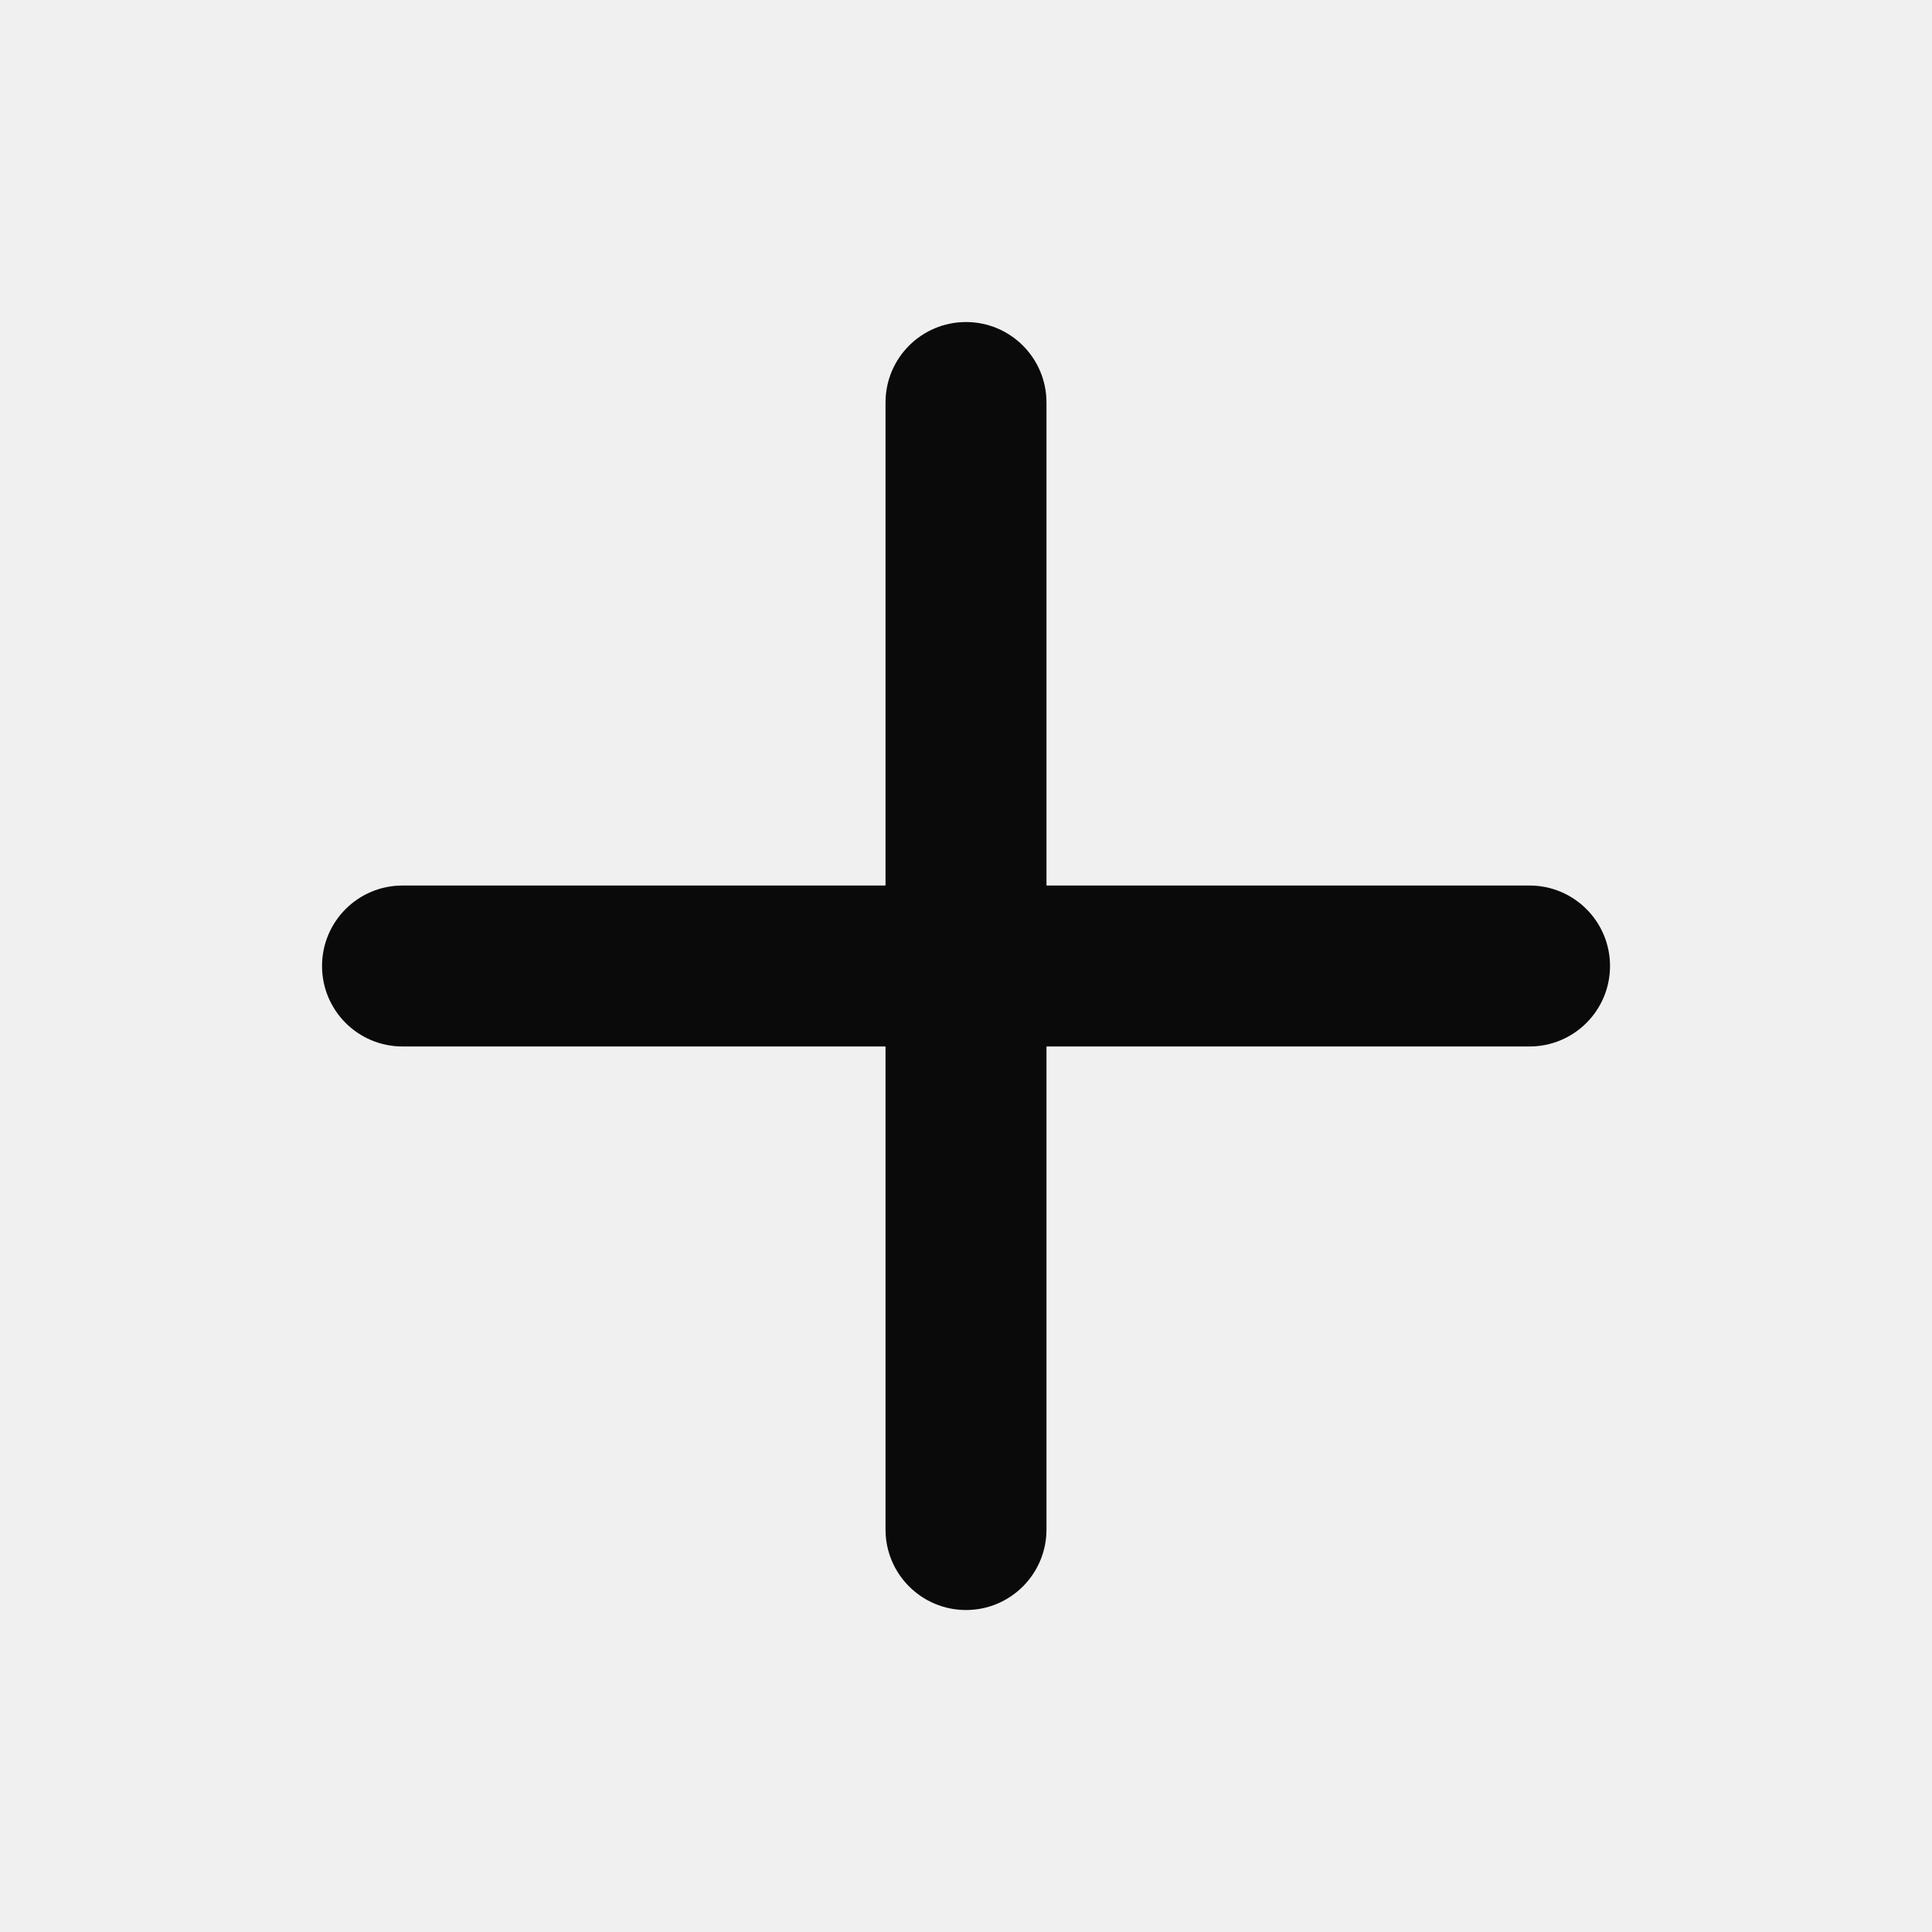
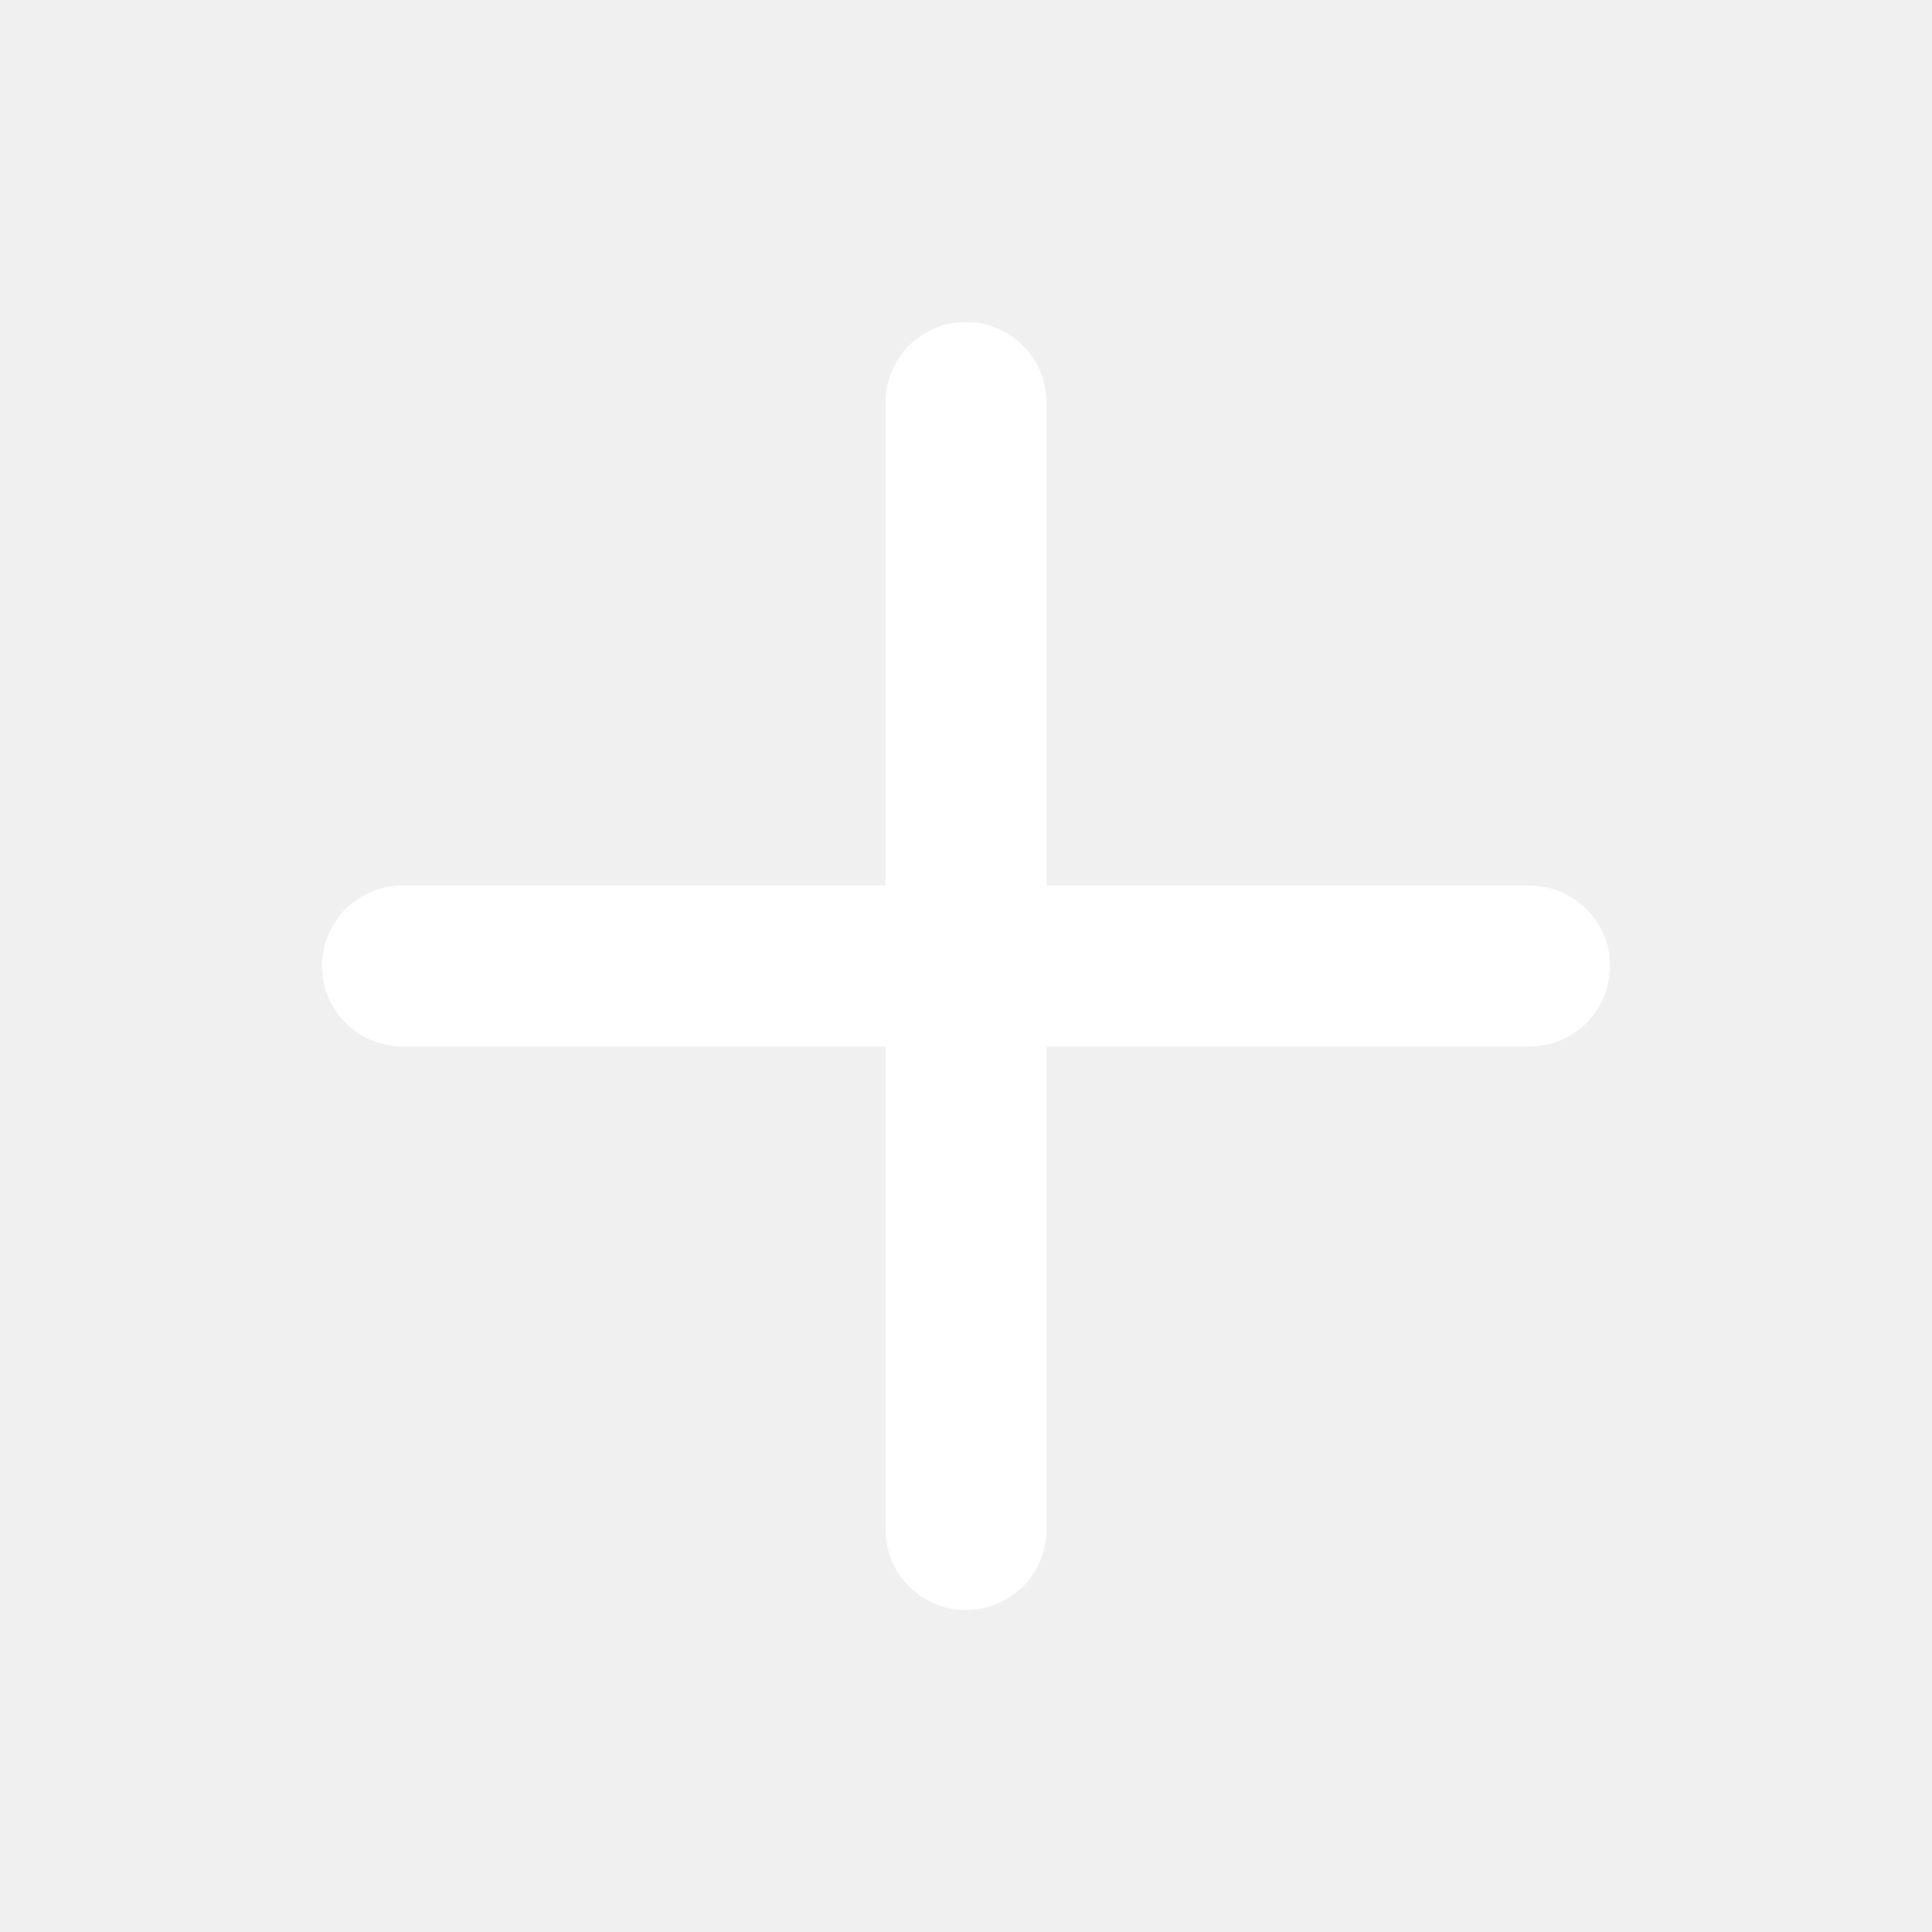
<svg xmlns="http://www.w3.org/2000/svg" width="32" height="32" viewBox="0 0 32 32" fill="none">
-   <path d="M25.334 14.667C26.07 14.667 26.667 15.264 26.667 16C26.667 16.736 26.07 17.333 25.334 17.333H6.667C5.93 17.333 5.334 16.736 5.334 16C5.334 15.264 5.93 14.667 6.667 14.667H25.334Z" fill="#0A0A0A" />
-   <path d="M14.667 25.334V6.667C14.667 5.93 15.264 5.334 16 5.334C16.736 5.334 17.333 5.93 17.333 6.667V25.334C17.333 26.07 16.736 26.667 16 26.667C15.264 26.667 14.667 26.07 14.667 25.334Z" fill="#0A0A0A" />
+   <path d="M25.334 14.667C26.07 14.667 26.667 15.264 26.667 16C26.667 16.736 26.07 17.333 25.334 17.333H6.667C5.93 17.333 5.334 16.736 5.334 16C5.334 15.264 5.93 14.667 6.667 14.667H25.334Z" fill="#FFFFFF" />
+   <path d="M14.667 25.334V6.667C14.667 5.93 15.264 5.334 16 5.334C16.736 5.334 17.333 5.93 17.333 6.667V25.334C17.333 26.07 16.736 26.667 16 26.667C15.264 26.667 14.667 26.07 14.667 25.334Z" fill="#FFFFFF" />
</svg>
